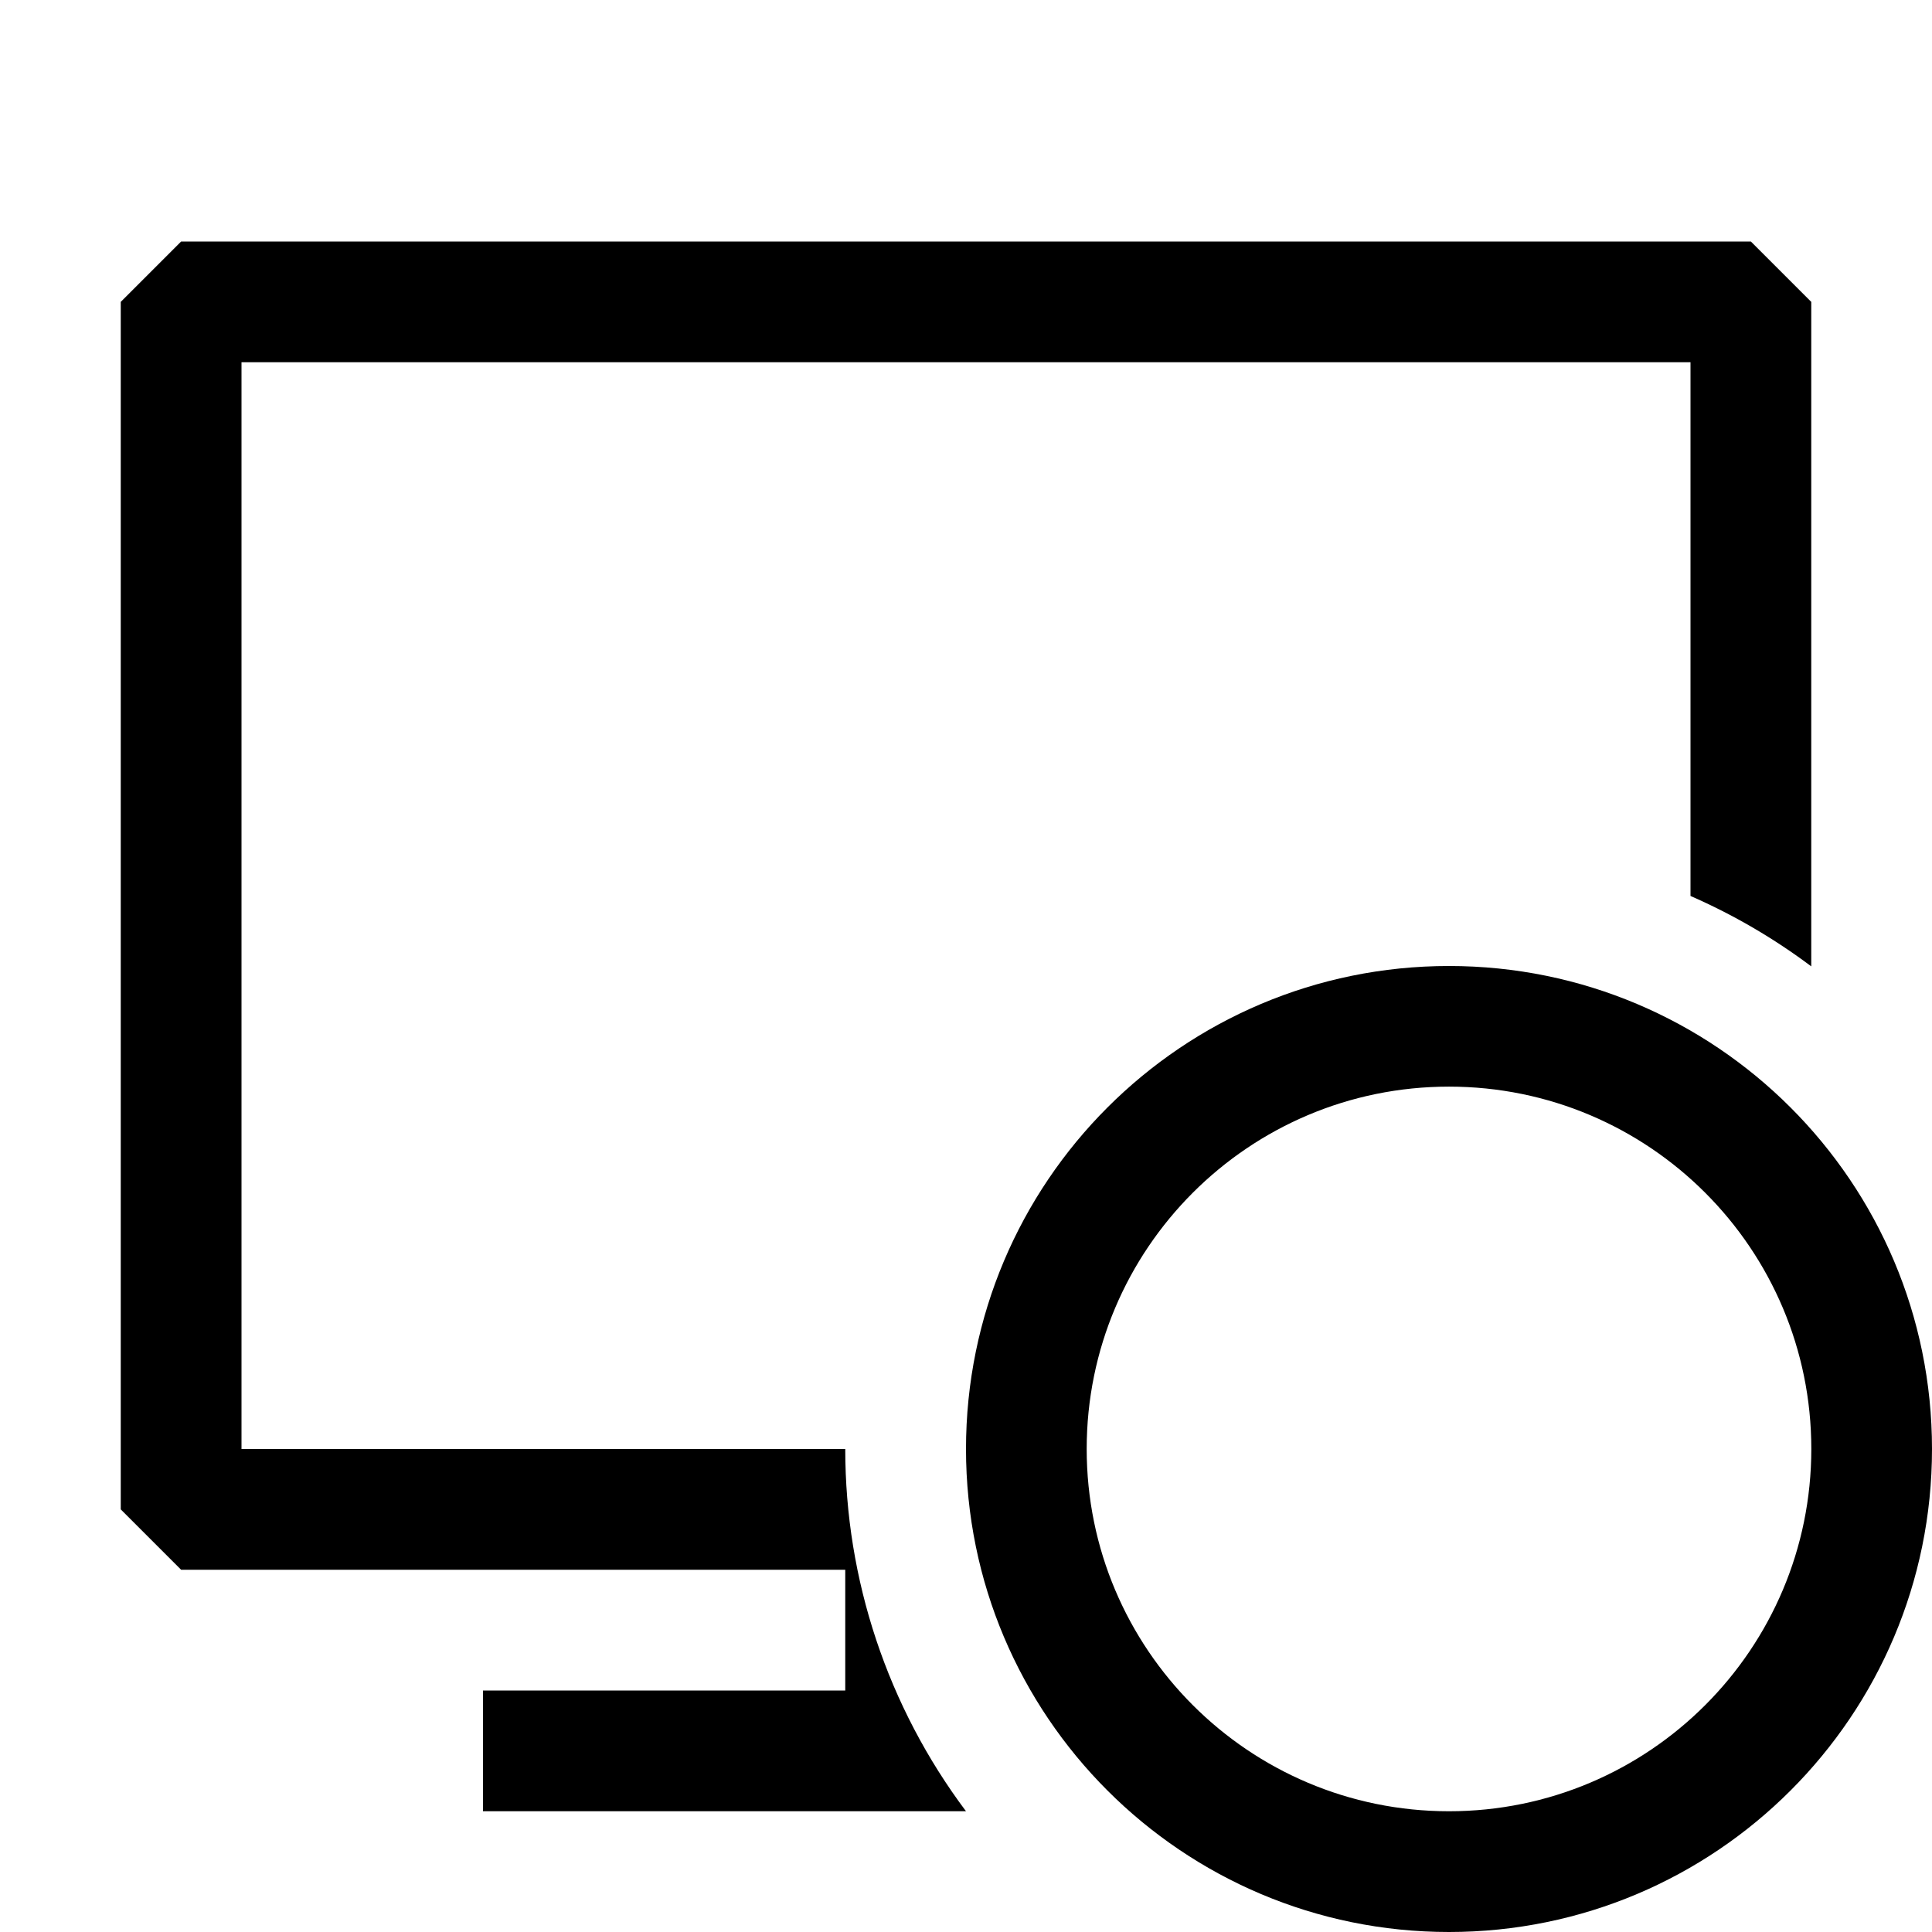
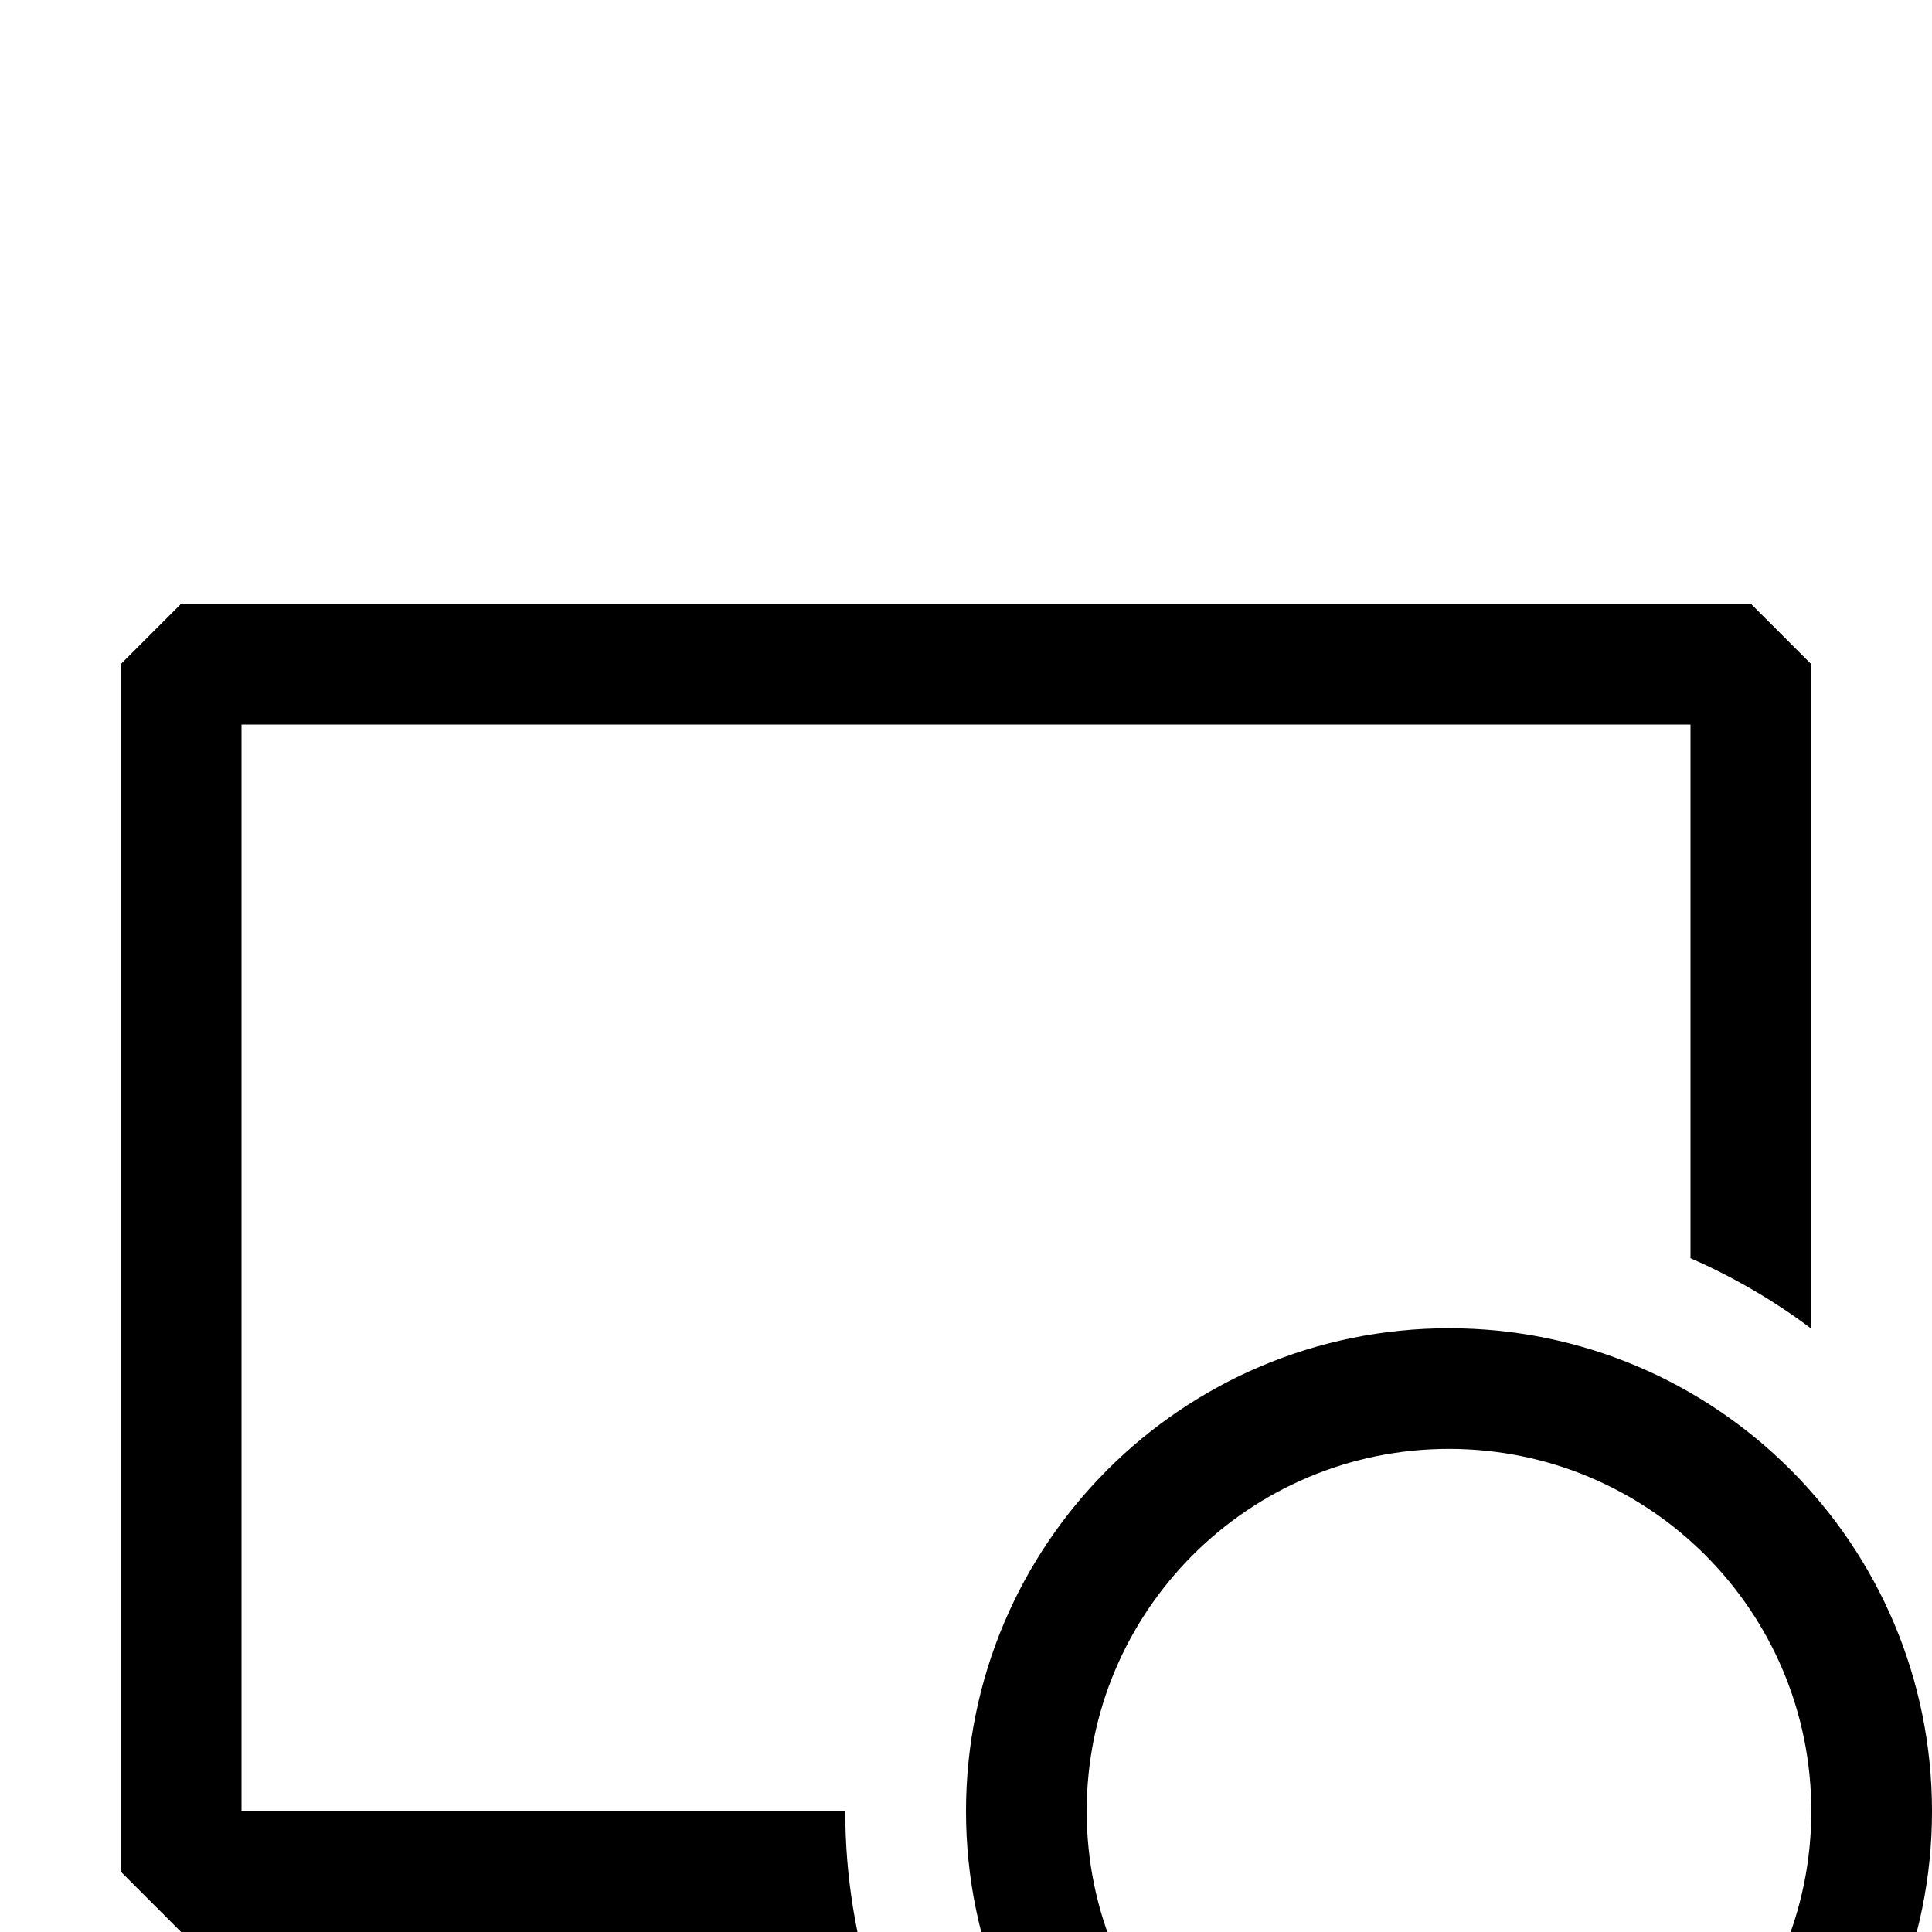
- <svg xmlns="http://www.w3.org/2000/svg" width="16" height="16" viewbox="0 -3.5 16 16" fill="currentColor">
+ <svg xmlns="http://www.w3.org/2000/svg" width="16" height="16" viewBox="0 -3 16 16" fill="currentColor">
  <path fill-rule="evenodd" clip-rule="evenodd" d="M1.5 2h13l.5.5v5.503a5.006 5.006 0 0 0-1-.583V3H2v9h5a5 5 0 0 0 1 3H4v-1h3v-1H1.5l-.5-.5v-10l.5-.5z" />
  <path d="M12 8a4 4 0 1 0 0 8 4 4 0 0 0 0-8zm0 7a3 3 0 1 1 0-6.001A3 3 0 0 1 12 15z" />
</svg>
